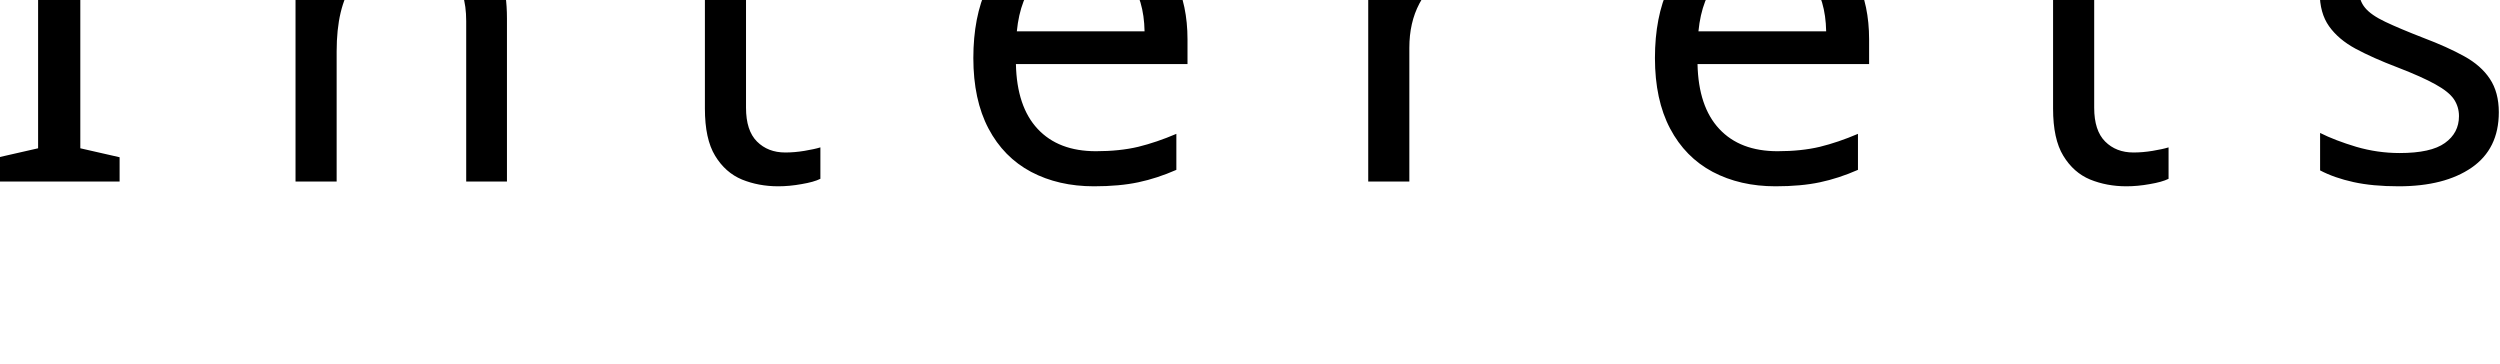
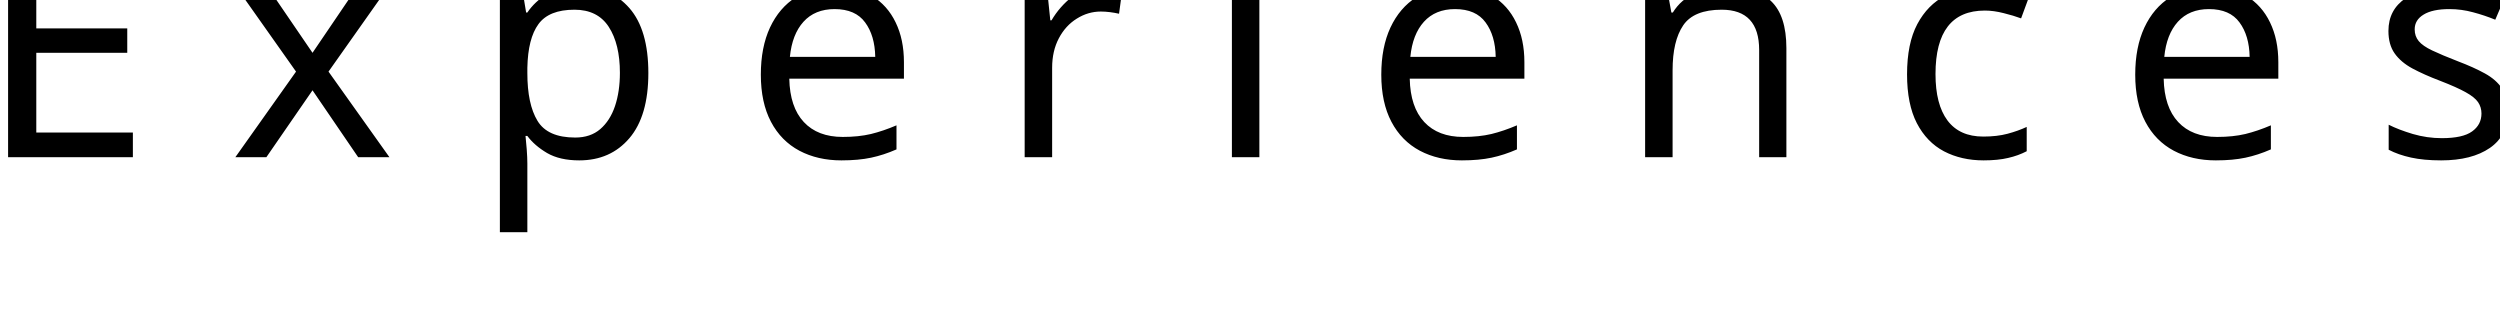
- <svg xmlns="http://www.w3.org/2000/svg" version="1.1" width="100%">
-   <text x="50%" y="50%" font-size="40" font-weight="500" style="font-family:Onyx;                  letter-spacing:10;                  fill: black;                  stroke: none;                  alignment-baseline: central;                  text-anchor:middle;">
-             Intérets
-      </text>
+ <svg xmlns="http://www.w3.org/2000/svg" version="1.1">
+   <text x="50%" y="50%" font-size="40" font-weight="500" alignment-baseline="central" text-anchor="middle" font-family="Onyx" letter-spacing="10" fill="black" stroke="none">
+         Expériences
+     </text>
</svg>
